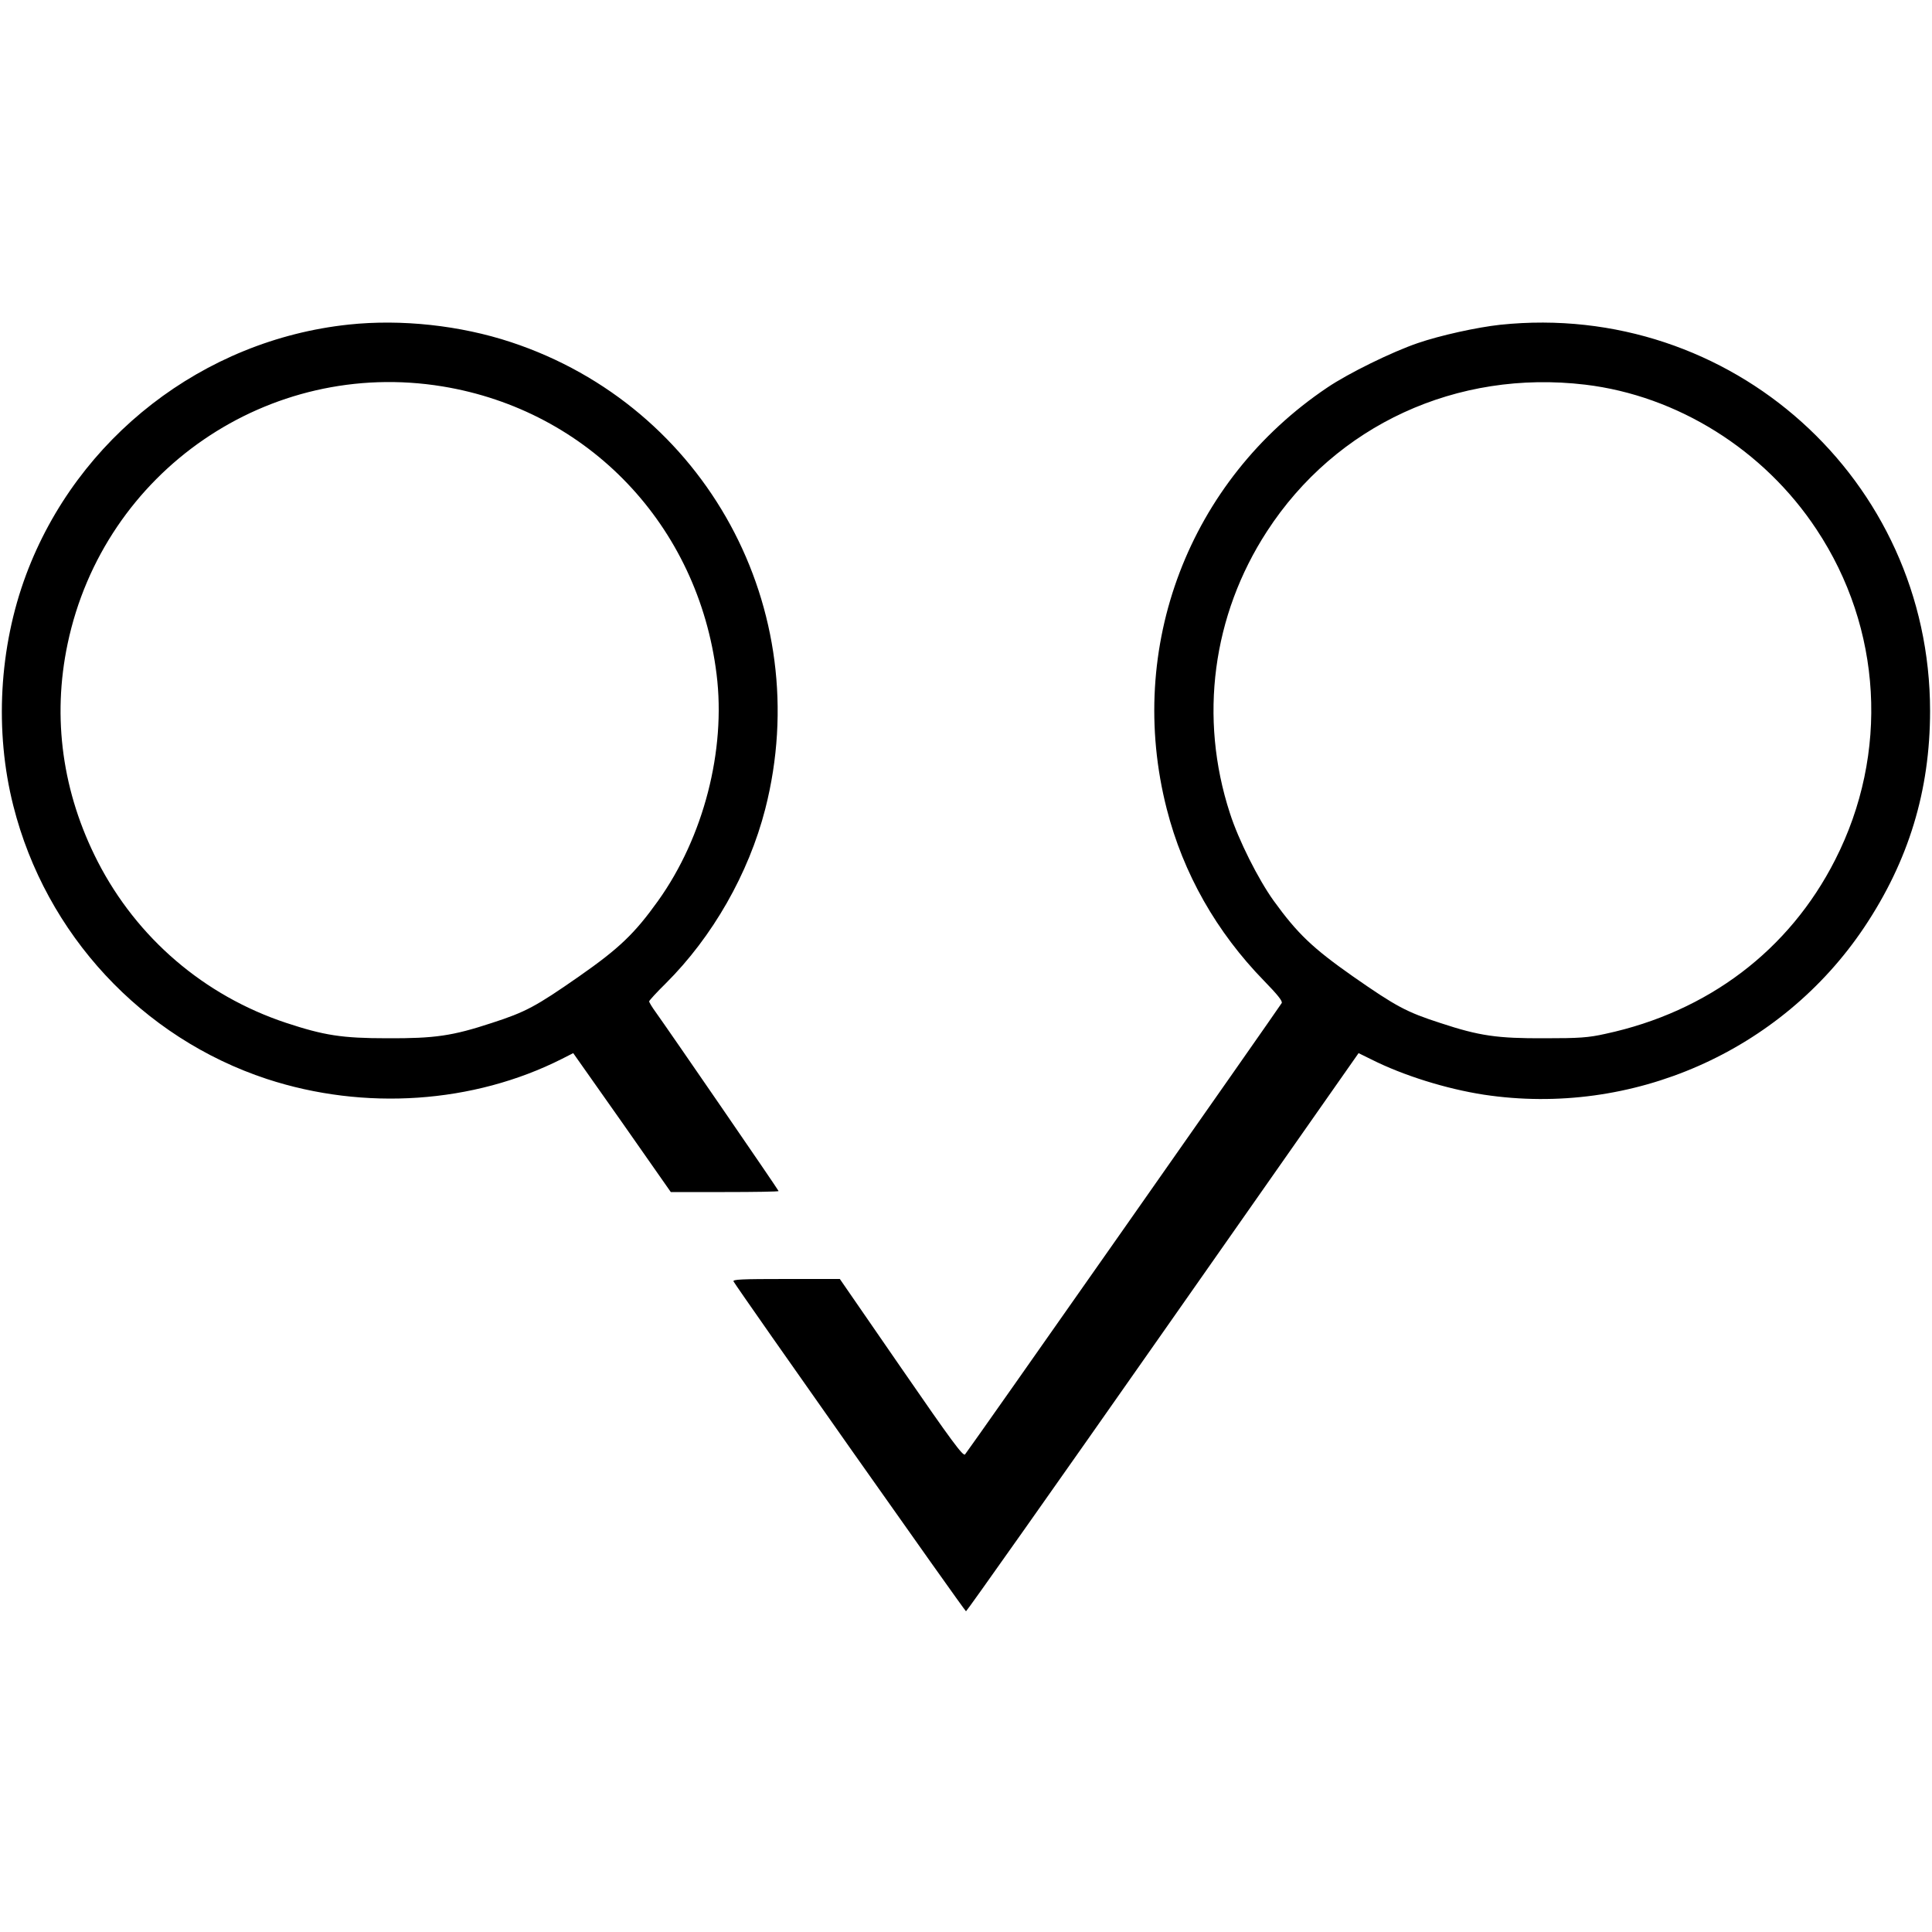
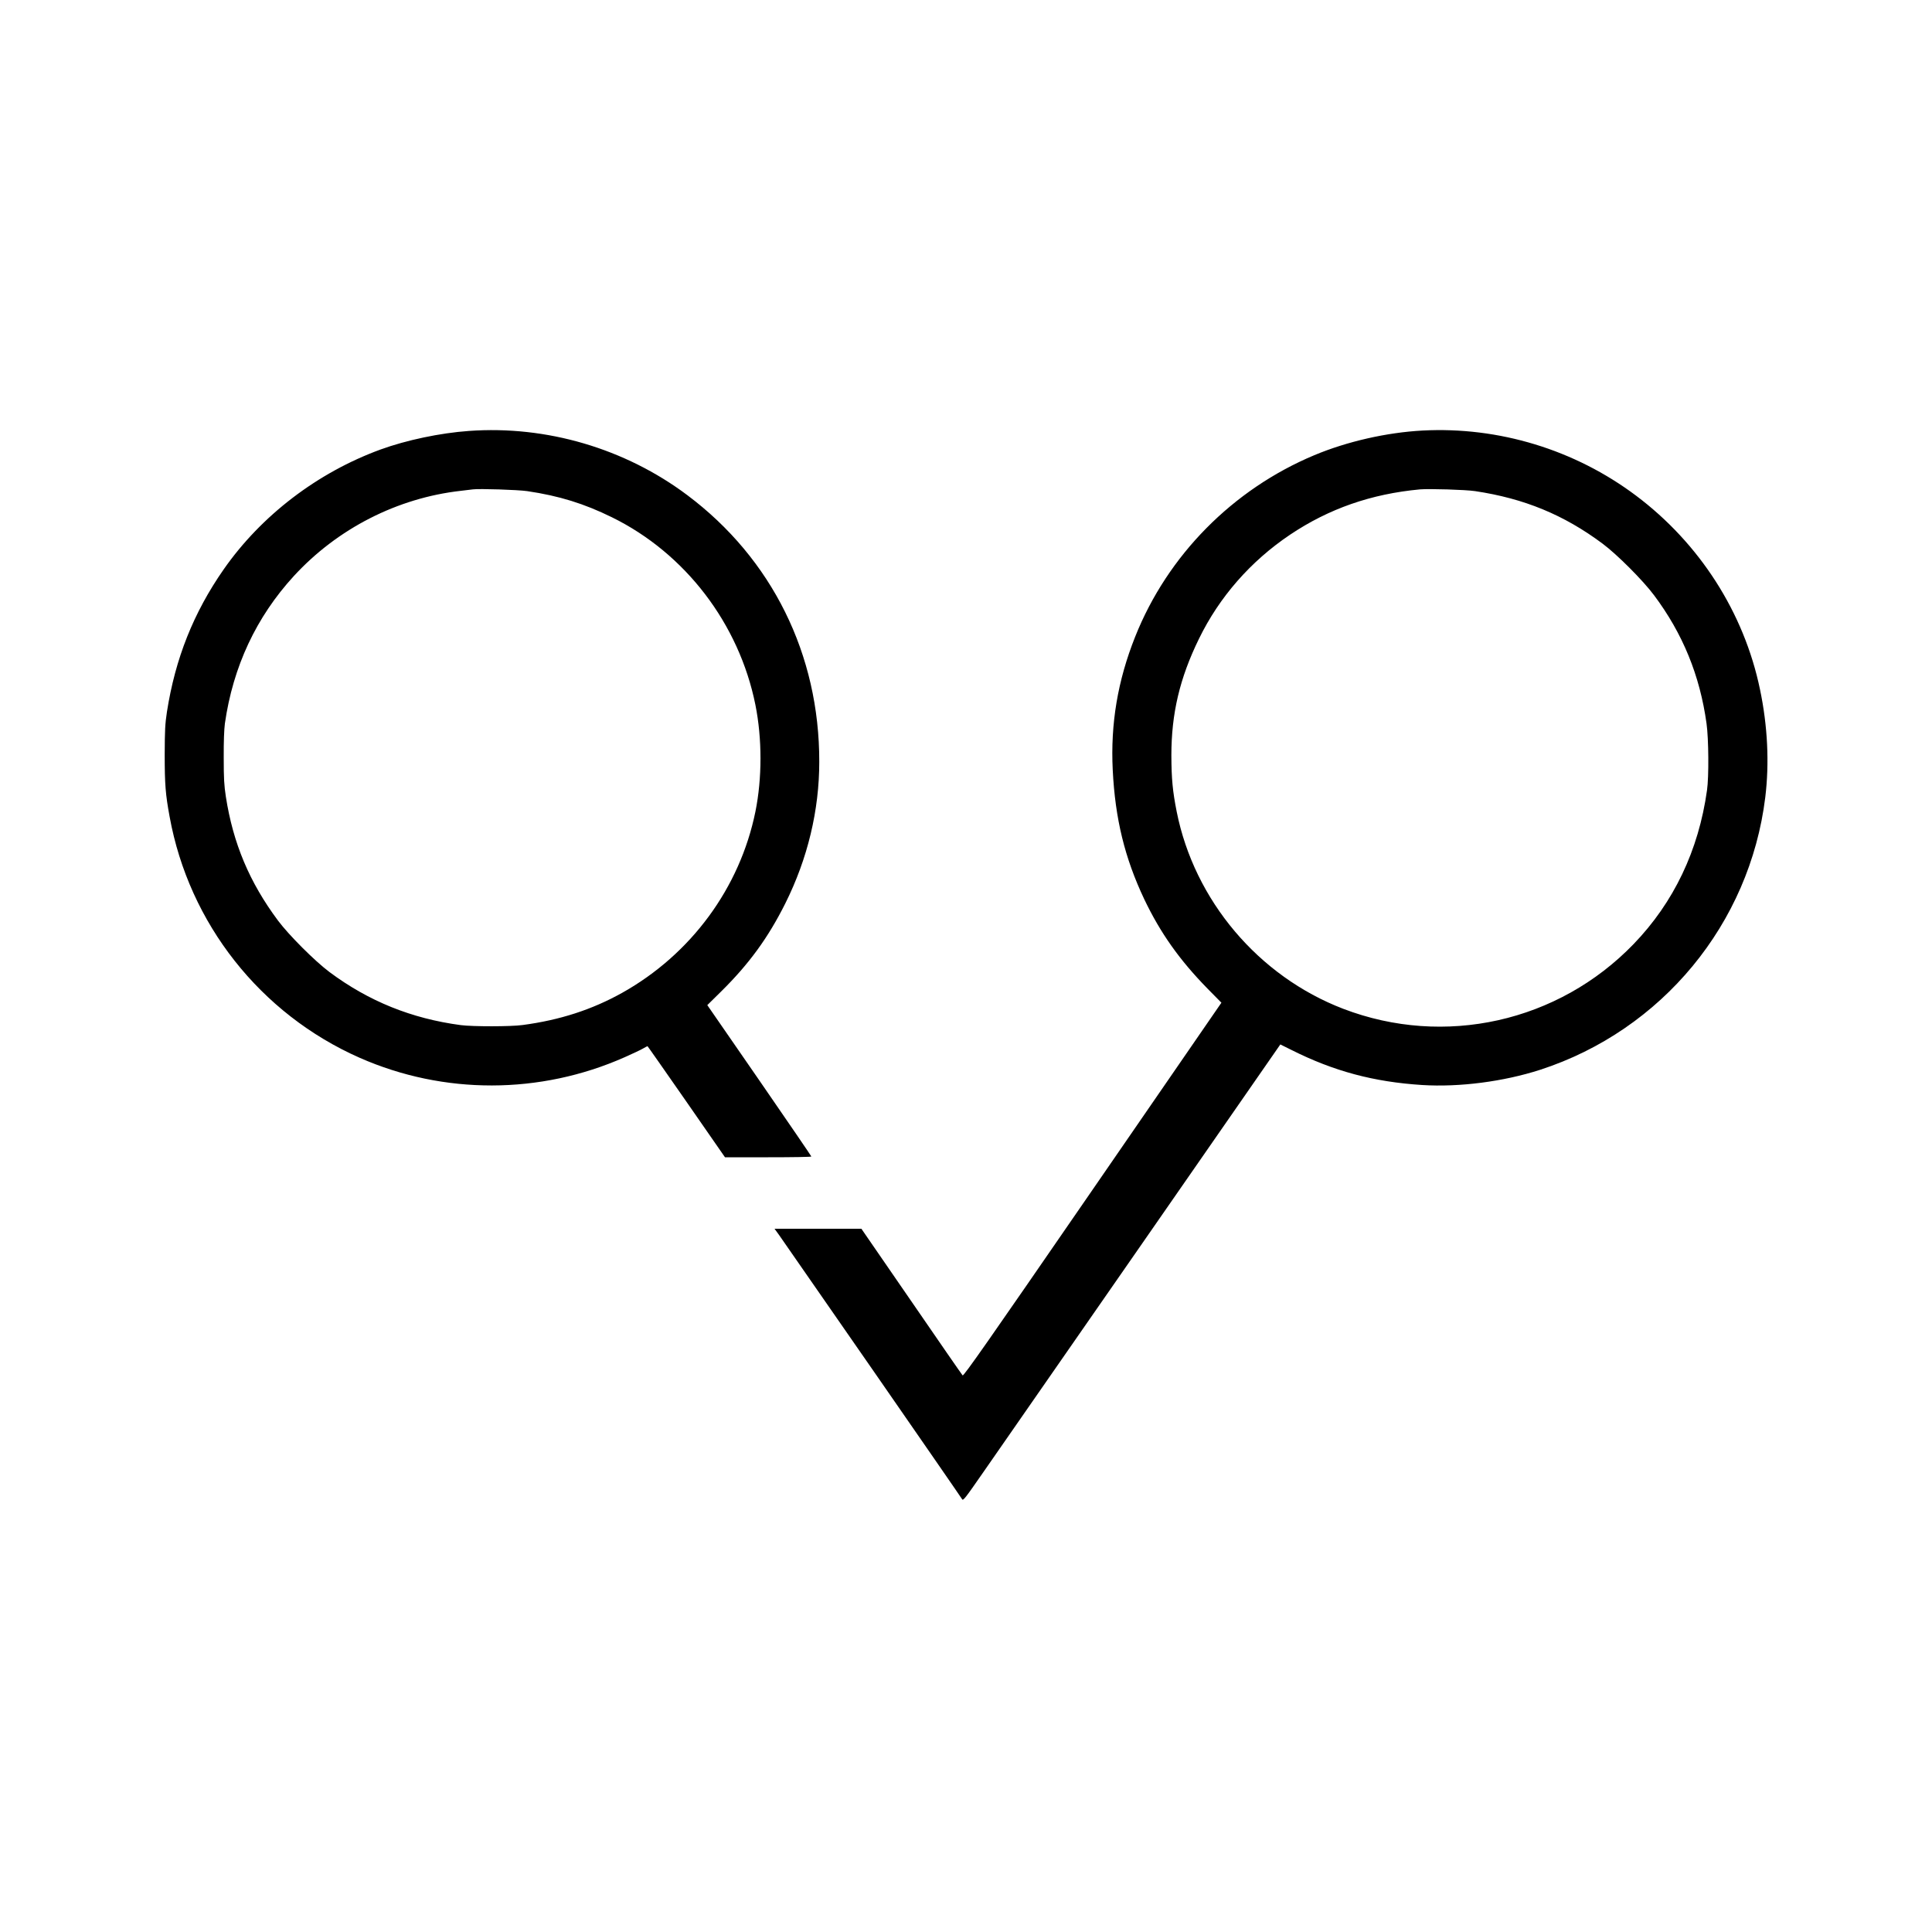
- <svg xmlns="http://www.w3.org/2000/svg" version="1" width="1333.333" height="1333.333" viewBox="0 0 1000 1000">
-   <path d="M180.5 168c-75.3 8-140.5 58.5-167 129.5-14 37.5-16.4 81-6.6 119.6 16.8 66.5 66.6 120.1 131.3 141.4 50.4 16.5 106.8 12.7 152.6-10.4l5.9-3L322 581l25.2 36h27.9c15.3 0 27.9-.2 27.9-.5 0-.5-57.2-83.7-63.6-92.6-1.9-2.6-3.4-5.1-3.4-5.6 0-.4 3.9-4.7 8.6-9.3 24.2-24.1 42.9-56.8 51.5-90.3 26.4-103.3-30.8-208.3-131.6-241.6-26.3-8.7-56.8-12-84-9.1zm48.5 32c75.6 12.4 132.4 71.9 141.9 149 4.9 39.3-6.7 84.3-30.3 117.3-12.1 16.9-20 24.5-40.9 39.1-22.4 15.6-27.6 18.4-45.2 24.1-20.4 6.7-29.4 8-54 7.9-23.6 0-32.8-1.5-52.5-8-42.4-14.1-77.1-43.9-97.4-83.4-18.3-35.7-23.7-74.4-15.6-112.8C53.8 243.9 139.1 185.3 229 200zM776.5 168.1c-12 1.3-31.1 5.5-42.7 9.5-13.2 4.5-35.9 15.6-46.8 23-71.6 48.1-104.5 134.4-83.1 218.1 8.5 33.4 25.8 63.8 50.4 89 6.8 7 9.7 10.5 9.1 11.5-1.9 3.1-162.7 232.4-163.9 233.6-1 1.1-6.8-6.7-33-44.7L434.7 662h-27.9c-23 0-27.8.2-27.1 1.3C383.1 669 499.4 834 500 834c.4 0 46.3-65 102-144.5l101.2-144.4 6.7 3.3c16.5 8.3 38.7 15.2 58.1 18.2 76.7 11.6 153.8-22.3 196.9-86.6 23-34.4 34.1-70.8 34.1-112 0-119.8-103-212.4-222.5-199.9zm44 31c47.7 5.7 92.5 33.7 119.7 74.9 34 51.2 37.7 116 9.7 171-23.8 46.9-65.9 78.7-118.9 90.1-8.9 2-13.6 2.3-31.5 2.3-24.6.1-33.7-1.2-54-7.9-17.6-5.7-22.8-8.5-45.2-24.1-20.8-14.6-28.7-22.1-41-39.1-8-11.1-18.3-31.6-22.7-45.4-16.1-49.4-9.1-102.4 19.2-145.9 35.7-55 98.3-83.8 164.7-75.9z" />
+ <svg xmlns="http://www.w3.org/2000/svg" version="1" width="2666.667" height="2666.667" viewBox="0 0 2000 2000">
+   <path d="M485.5 446.1c-29.8 2.1-64.8 9.5-91.5 19.2-65.4 23.9-123.6 68.4-162.5 124.2-31.1 44.6-50.1 92.2-58.7 147.5-1.9 12.6-2.2 18.4-2.3 44 0 31 .8 41.2 5.1 64.5 20.1 110.5 93.9 204.1 196.7 249.5 87.1 38.4 186.8 38.2 274.2-.5 8.3-3.7 16.9-7.7 19.2-9.1 2.3-1.3 4.3-2.4 4.6-2.4.2 0 18.3 25.9 40.3 57.5l39.9 57.5h44.8c24.6 0 44.7-.3 44.6-.8 0-.4-24.2-35.8-53.8-78.7l-53.9-78 14.2-14c29.2-28.8 48.9-56 66.6-91.4 23.1-46.3 35.1-96.3 35.1-146.5.2-111.1-48.9-210.3-136.7-276.1-64.3-48.2-145.6-72.2-225.9-66.4zm60.2 62.3c33.2 4.9 58.9 12.9 87.8 27.1 75.9 37.3 131.6 110.2 148.5 194.2 7 35 7 75.9 0 110.5-16.1 79-66.7 147.7-138 187.6-31.2 17.4-64.5 28.2-103 33.3-12.2 1.7-51.7 1.7-64 .1-51.1-6.8-95.5-24.8-136-55-15.2-11.4-42-38.2-53.2-53.2-29.6-39.7-46.5-80-54-128.3-1.8-11.8-2.2-18.7-2.2-40.2-.1-16.8.4-29.4 1.2-35.5 8.4-58.8 32.4-110.2 71.4-152.7 45.1-49.1 107.1-80.8 172.8-88.2 5.2-.6 10.9-1.3 12.5-1.5 6.5-.9 46.5.4 56.2 1.8zM1472.5 445.7c-37 2-78 11.3-111.9 25.5-84.4 35.3-152 103.7-185.5 188-18.1 45.4-25.6 90.2-23.2 137.9 2.5 50.5 12.4 91 32.6 133.7 16.7 35 36.5 63 65.9 93l14 14.2-4 5.8c-2.2 3.1-62.2 90.2-133.3 193.5-104.3 151.4-129.6 187.6-130.6 186.5-.7-.7-24.6-35.2-53-76.6l-51.8-75.2h-89.9l4.5 6.2c12.8 18.2 188.7 271.8 189.6 273.7 1.1 2 2.8-.2 21.9-27.7 11.4-16.4 85.3-122.8 164.2-236.4l143.4-206.6 11.7 5.8c43.6 21.9 85 33 135.1 36.2 38.6 2.4 84.2-3.5 122.3-15.8 125.9-41 216.8-151 232.9-282 4.3-35.4 2.5-73.9-5.5-111.9-16.5-79.3-62.4-151-128.4-200.5-63.3-47.5-142-71.5-221-67.3zm54.5 62.7c50.8 7.6 91.9 24.5 132 54.4 14.9 11.1 41.7 37.9 53.2 53.3 29.7 39.6 47.5 83 54.4 132.9 2.2 15.8 2.5 55 .5 69-8.7 62.3-34.4 116.2-76 159.3-78 80.8-195.9 107.1-300.6 67-87.8-33.7-154.1-112.2-172.4-204.1-4.2-21.2-5.4-33.9-5.5-58.2 0-43.3 8.6-79.9 28.5-120.6 21.1-43.4 53.6-80.5 94.4-107.9 40.1-26.9 83.9-42.2 134.5-46.9 9.5-.8 46.9.3 57 1.8z" />
</svg>
